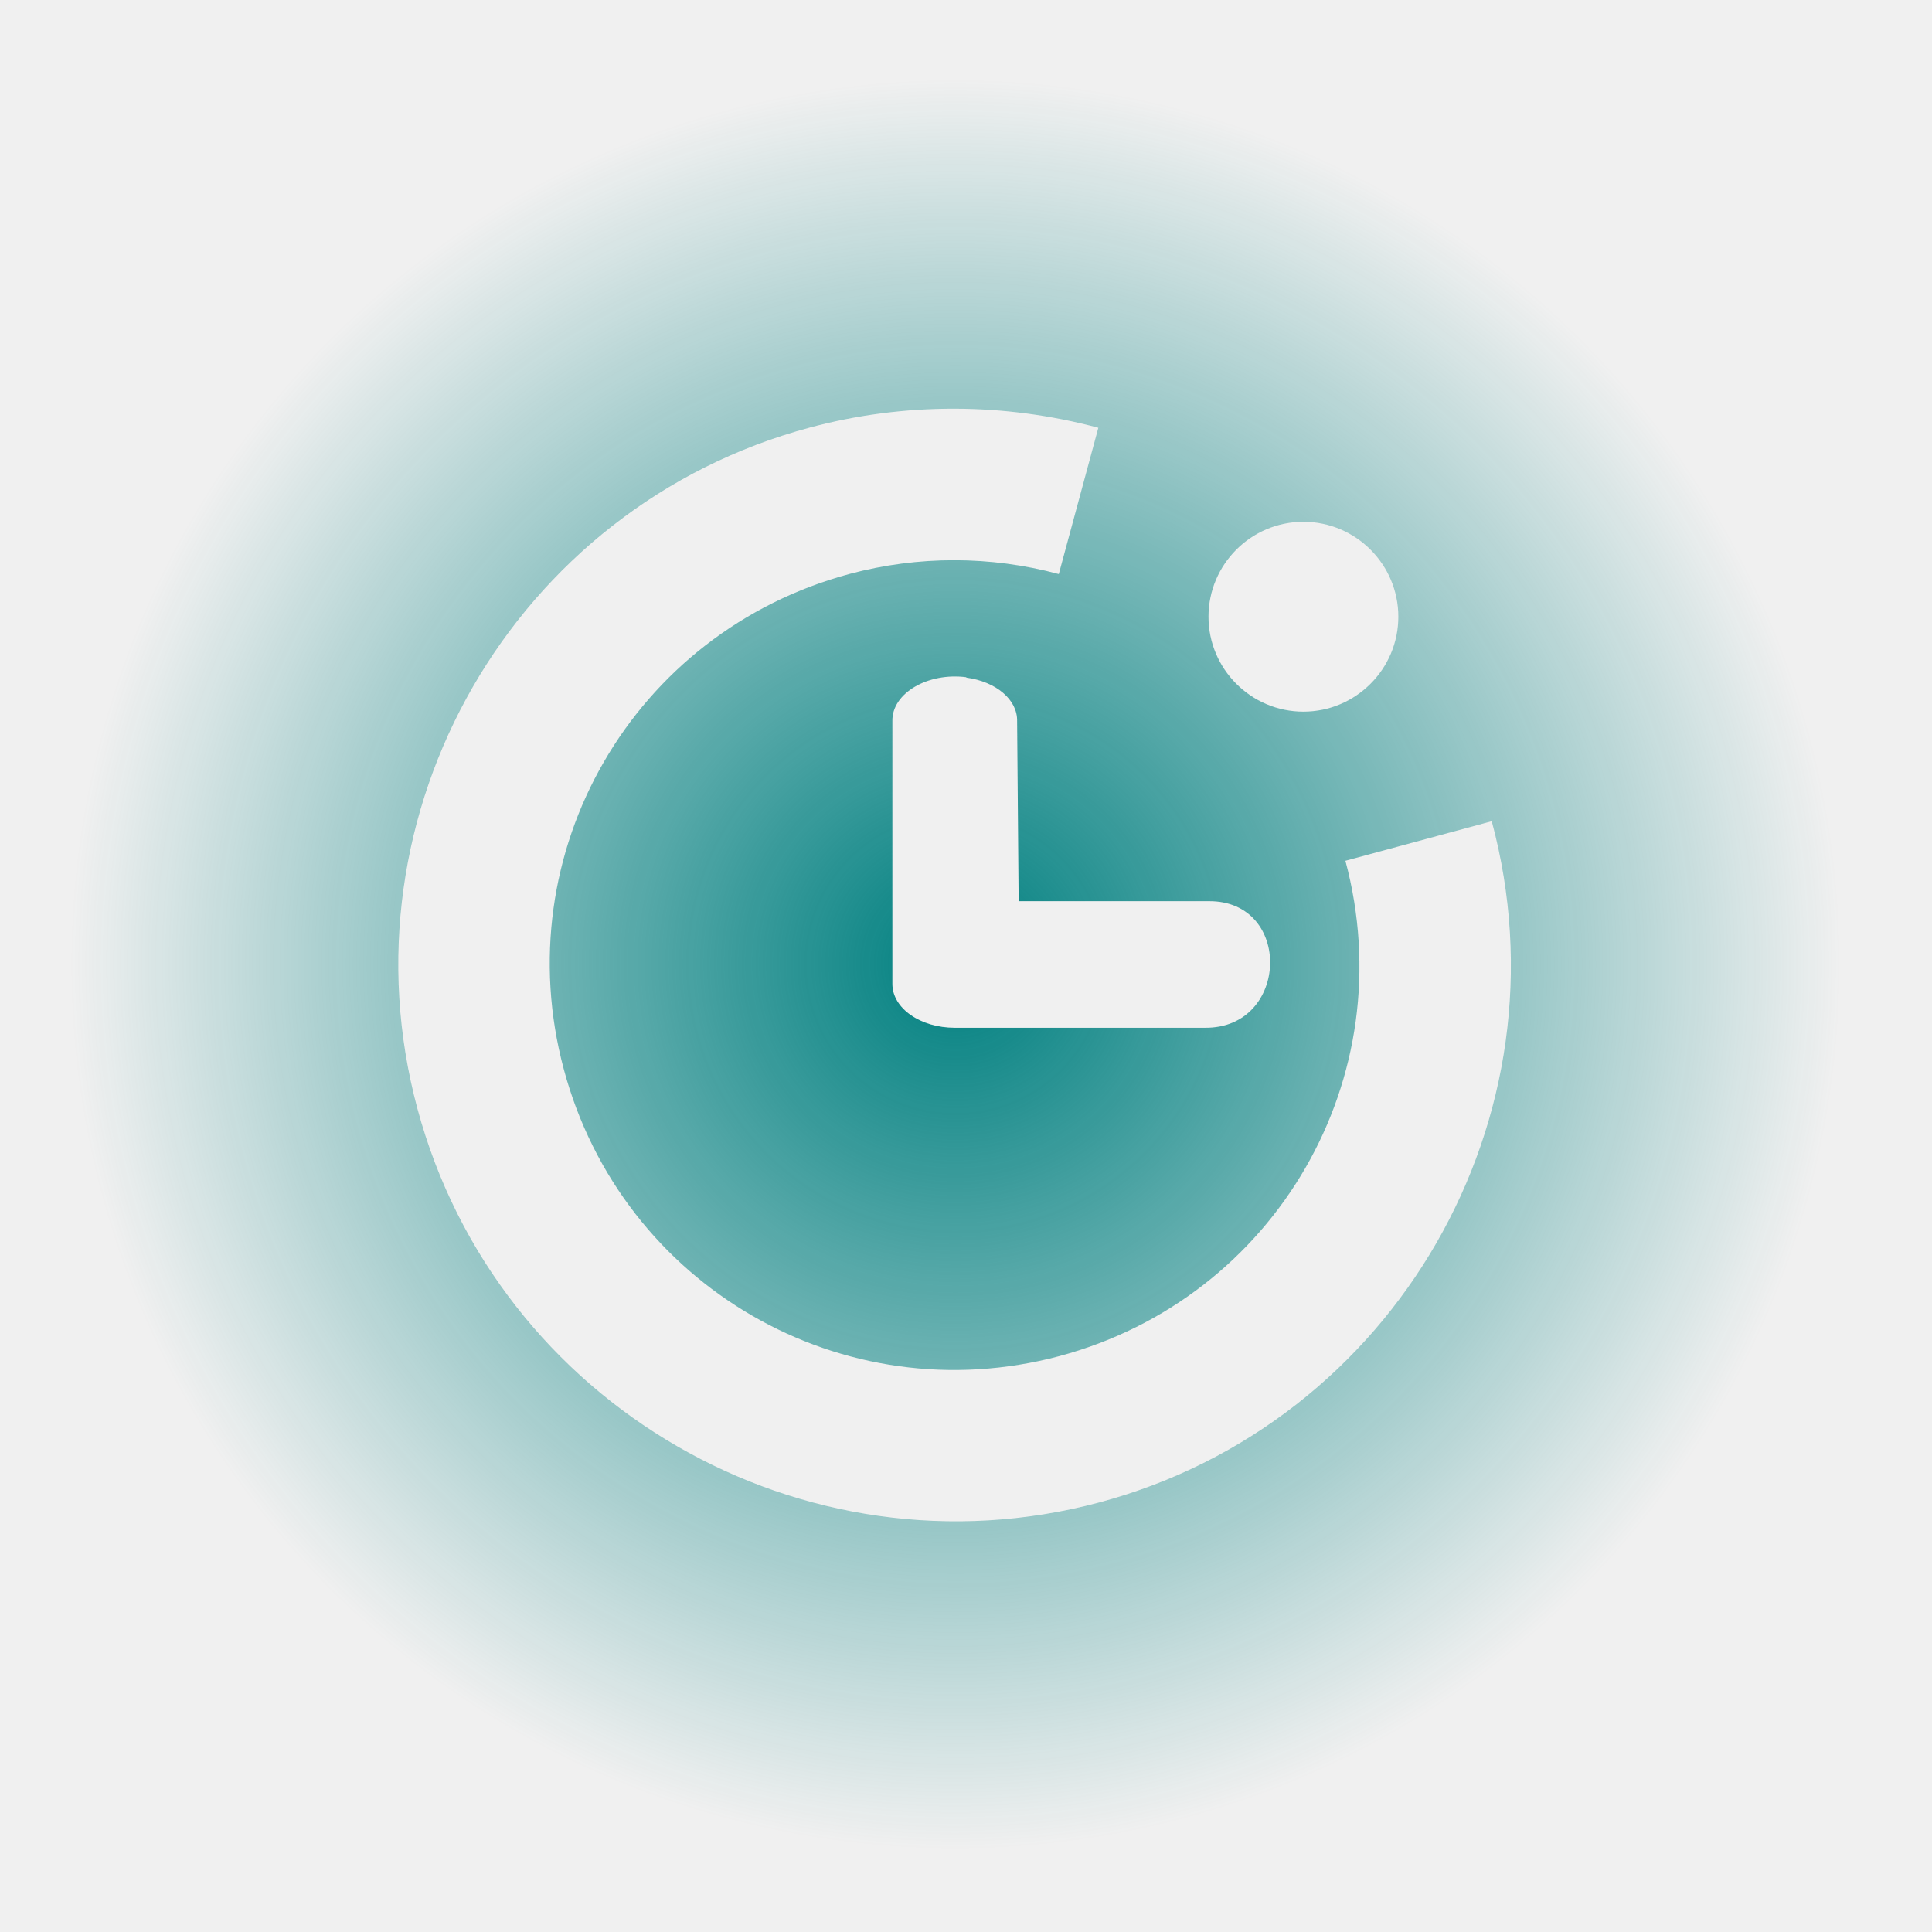
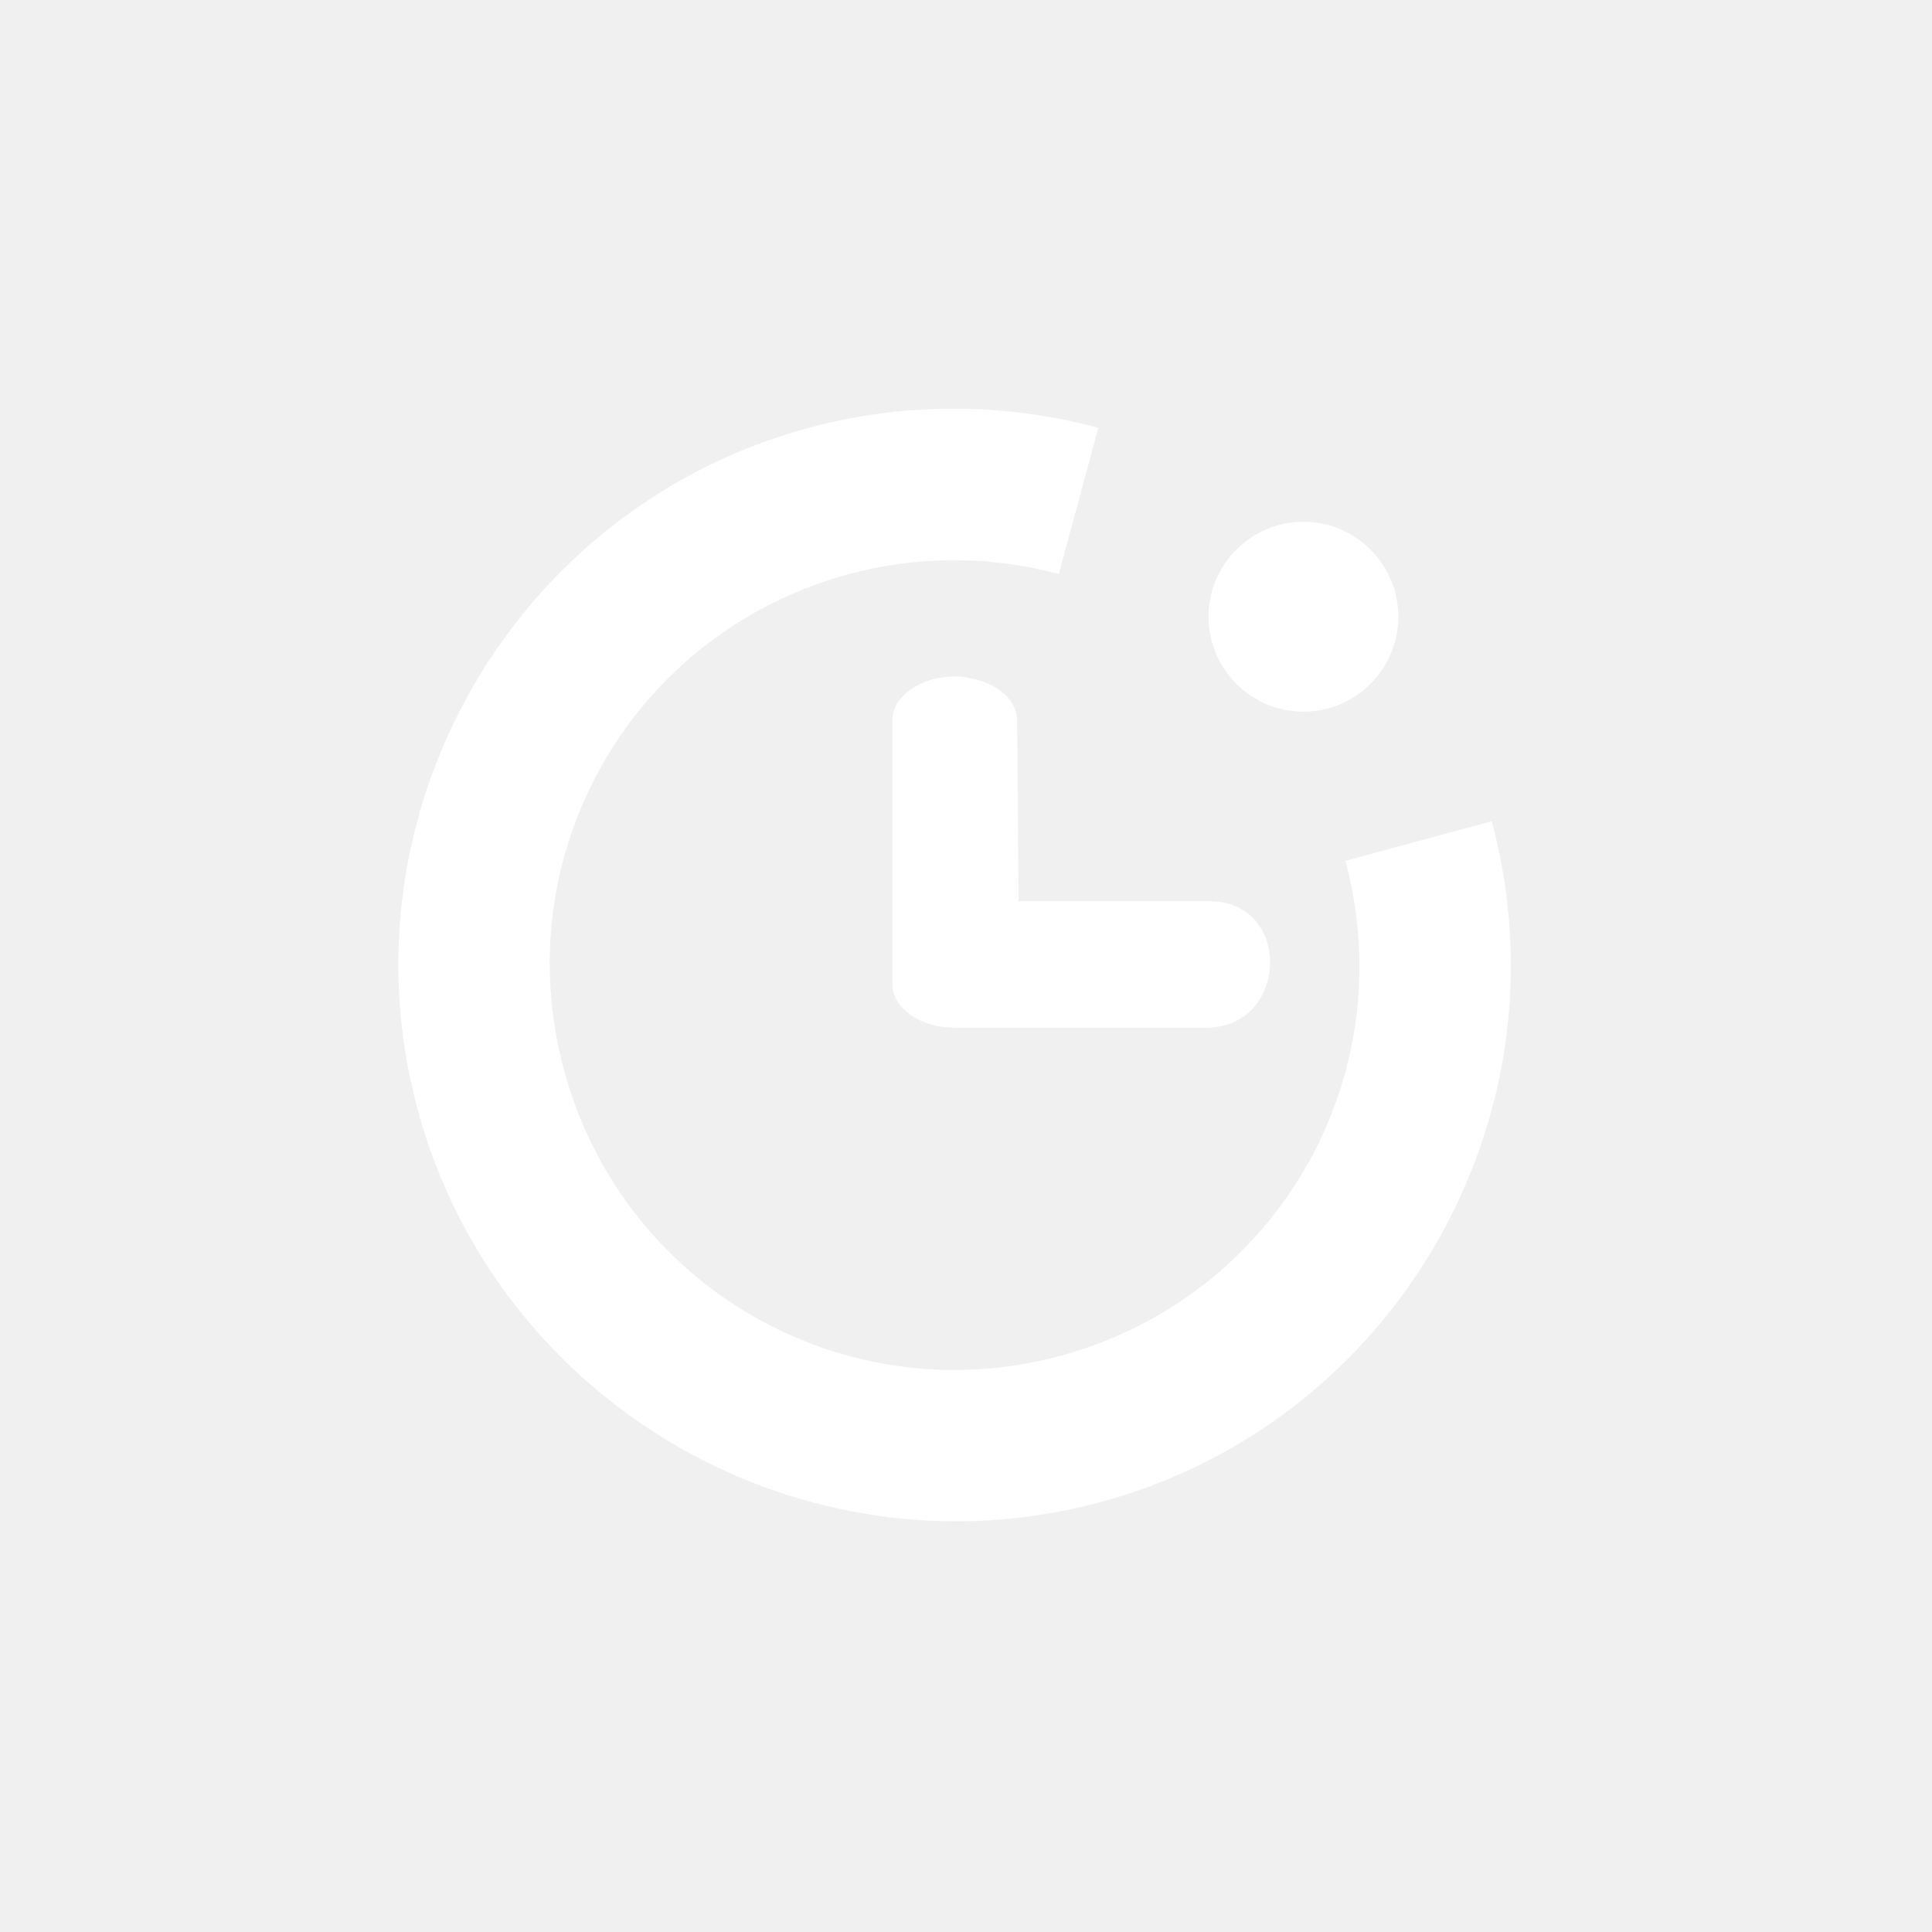
- <svg xmlns="http://www.w3.org/2000/svg" xmlns:xlink="http://www.w3.org/1999/xlink" width="6.35mm" height="6.35mm" viewBox="0 0 6.35 6.35" version="1.1" id="svg5260">
-   <defs id="defs5254">
-     <radialGradient gradientTransform="matrix(0.2645833,0,0,0.2645833,-176.4535,-1.610641)" xlink:href="#linearGradient940" id="radialGradient942" cx="222" cy="12" fx="222" fy="12" r="11" gradientUnits="userSpaceOnUse" />
-     <linearGradient id="linearGradient940">
-       <stop style="stop-color:#008080;stop-opacity:1;" offset="0" id="stop936" />
-       <stop style="stop-color:#008080;stop-opacity:0;" offset="1" id="stop938" />
-     </linearGradient>
-   </defs>
+ <svg xmlns="http://www.w3.org/2000/svg" width="6.35mm" height="6.35mm" viewBox="0 0 6.35 6.35" version="1.1" id="svg5260">
+   <defs id="defs5254" />
  <g id="layer1" transform="translate(120.856,1.605)">
    <rect y="-1.605" x="-120.856" height="6.35" width="6.35" id="rect4570-7-1-0" style="color:#000000;display:inline;overflow:visible;visibility:visible;opacity:0.01;fill:#000000;fill-opacity:0.004;stroke:none;stroke-width:1.323;marker:none;enable-background:accumulate" />
-     <path d="m -117.246,-0.199 c -0.31,-0.083 -0.638,-0.084 -0.948,-8.202e-4 -0.972,0.26 -1.552,1.266 -1.29,2.239 0.262,0.973 1.268,1.554 2.241,1.294 0.972,-0.26 1.552,-1.266 1.29,-2.239 l -0.481,0.13 c 0.191,0.712 -0.228,1.437 -0.94,1.628 -0.712,0.19 -1.438,-0.23 -1.629,-0.943 -0.191,-0.712 0.228,-1.437 0.94,-1.628 0.225,-0.06 0.462,-0.06 0.687,6.35e-4 l 0.13,-0.481 z m -0.435,0.821 c 0.099,0.013 0.17,0.073 0.168,0.144 l 0.005,0.591 h 0.624 c 0.278,-0.003 0.266,0.419 -0.012,0.416 h -0.822 c -0.113,-8.2e-6 -0.205,-0.064 -0.205,-0.144 V 0.765 c -0.002,-0.091 0.116,-0.161 0.244,-0.144 z m 1.109,-0.512 c -0.172,0 -0.312,0.14 -0.312,0.312 0,0.172 0.14,0.312 0.312,0.312 0.172,0 0.312,-0.14 0.312,-0.312 0,-0.172 -0.14,-0.312 -0.312,-0.312 z m -3.26,-1.455 h 4.233 c 0.529,0 0.794,0.265 0.794,0.794 V 3.681 c 0,0.529 -0.265,0.794 -0.794,0.794 h -4.233 c -0.529,0 -0.794,-0.265 -0.794,-0.794 v -4.233 c 0,-0.529 0.265,-0.794 0.794,-0.794 z" style="color:#000000;font-style:normal;font-variant:normal;font-weight:normal;font-stretch:normal;font-size:xx-small;line-height:normal;font-family:sans-serif;-inkscape-font-specification:sans-serif;text-indent:0;text-align:start;text-decoration:none;text-decoration-line:none;letter-spacing:normal;word-spacing:normal;text-transform:none;writing-mode:lr-tb;direction:ltr;baseline-shift:baseline;text-anchor:start;clip-rule:nonzero;display:inline;overflow:visible;visibility:visible;color-interpolation:sRGB;color-interpolation-filters:linearRGB;fill:url(#radialGradient942);fill-opacity:1;fill-rule:evenodd;stroke:none;stroke-width:2.758;marker:none;color-rendering:auto;image-rendering:auto;shape-rendering:auto;text-rendering:auto;enable-background:accumulate" id="path13-9-1-5-0-0" />
+     <path d="m -117.246,-0.199 c -0.31,-0.083 -0.638,-0.084 -0.948,-8.202e-4 -0.972,0.26 -1.552,1.266 -1.29,2.239 0.262,0.973 1.268,1.554 2.241,1.294 0.972,-0.26 1.552,-1.266 1.29,-2.239 l -0.481,0.13 c 0.191,0.712 -0.228,1.437 -0.94,1.628 -0.712,0.19 -1.438,-0.23 -1.629,-0.943 -0.191,-0.712 0.228,-1.437 0.94,-1.628 0.225,-0.06 0.462,-0.06 0.687,6.35e-4 l 0.13,-0.481 z m -0.435,0.821 c 0.099,0.013 0.17,0.073 0.168,0.144 l 0.005,0.591 h 0.624 c 0.278,-0.003 0.266,0.419 -0.012,0.416 h -0.822 c -0.113,-8.2e-6 -0.205,-0.064 -0.205,-0.144 V 0.765 c -0.002,-0.091 0.116,-0.161 0.244,-0.144 z m 1.109,-0.512 c -0.172,0 -0.312,0.14 -0.312,0.312 0,0.172 0.14,0.312 0.312,0.312 0.172,0 0.312,-0.14 0.312,-0.312 0,-0.172 -0.14,-0.312 -0.312,-0.312 z" style="color:#000000;font-style:normal;font-variant:normal;font-weight:normal;font-stretch:normal;font-size:xx-small;line-height:normal;font-family:sans-serif;-inkscape-font-specification:sans-serif;text-indent:0;text-align:start;text-decoration:none;text-decoration-line:none;letter-spacing:normal;word-spacing:normal;text-transform:none;writing-mode:lr-tb;direction:ltr;baseline-shift:baseline;text-anchor:start;clip-rule:nonzero;display:inline;overflow:visible;visibility:visible;color-interpolation:sRGB;color-interpolation-filters:linearRGB;fill:#ffffff;fill-opacity:1;fill-rule:evenodd;stroke:none;stroke-width:2.758;marker:none;color-rendering:auto;image-rendering:auto;shape-rendering:auto;text-rendering:auto;enable-background:accumulate" id="path13-9-1-5-0-0" />
  </g>
</svg>
